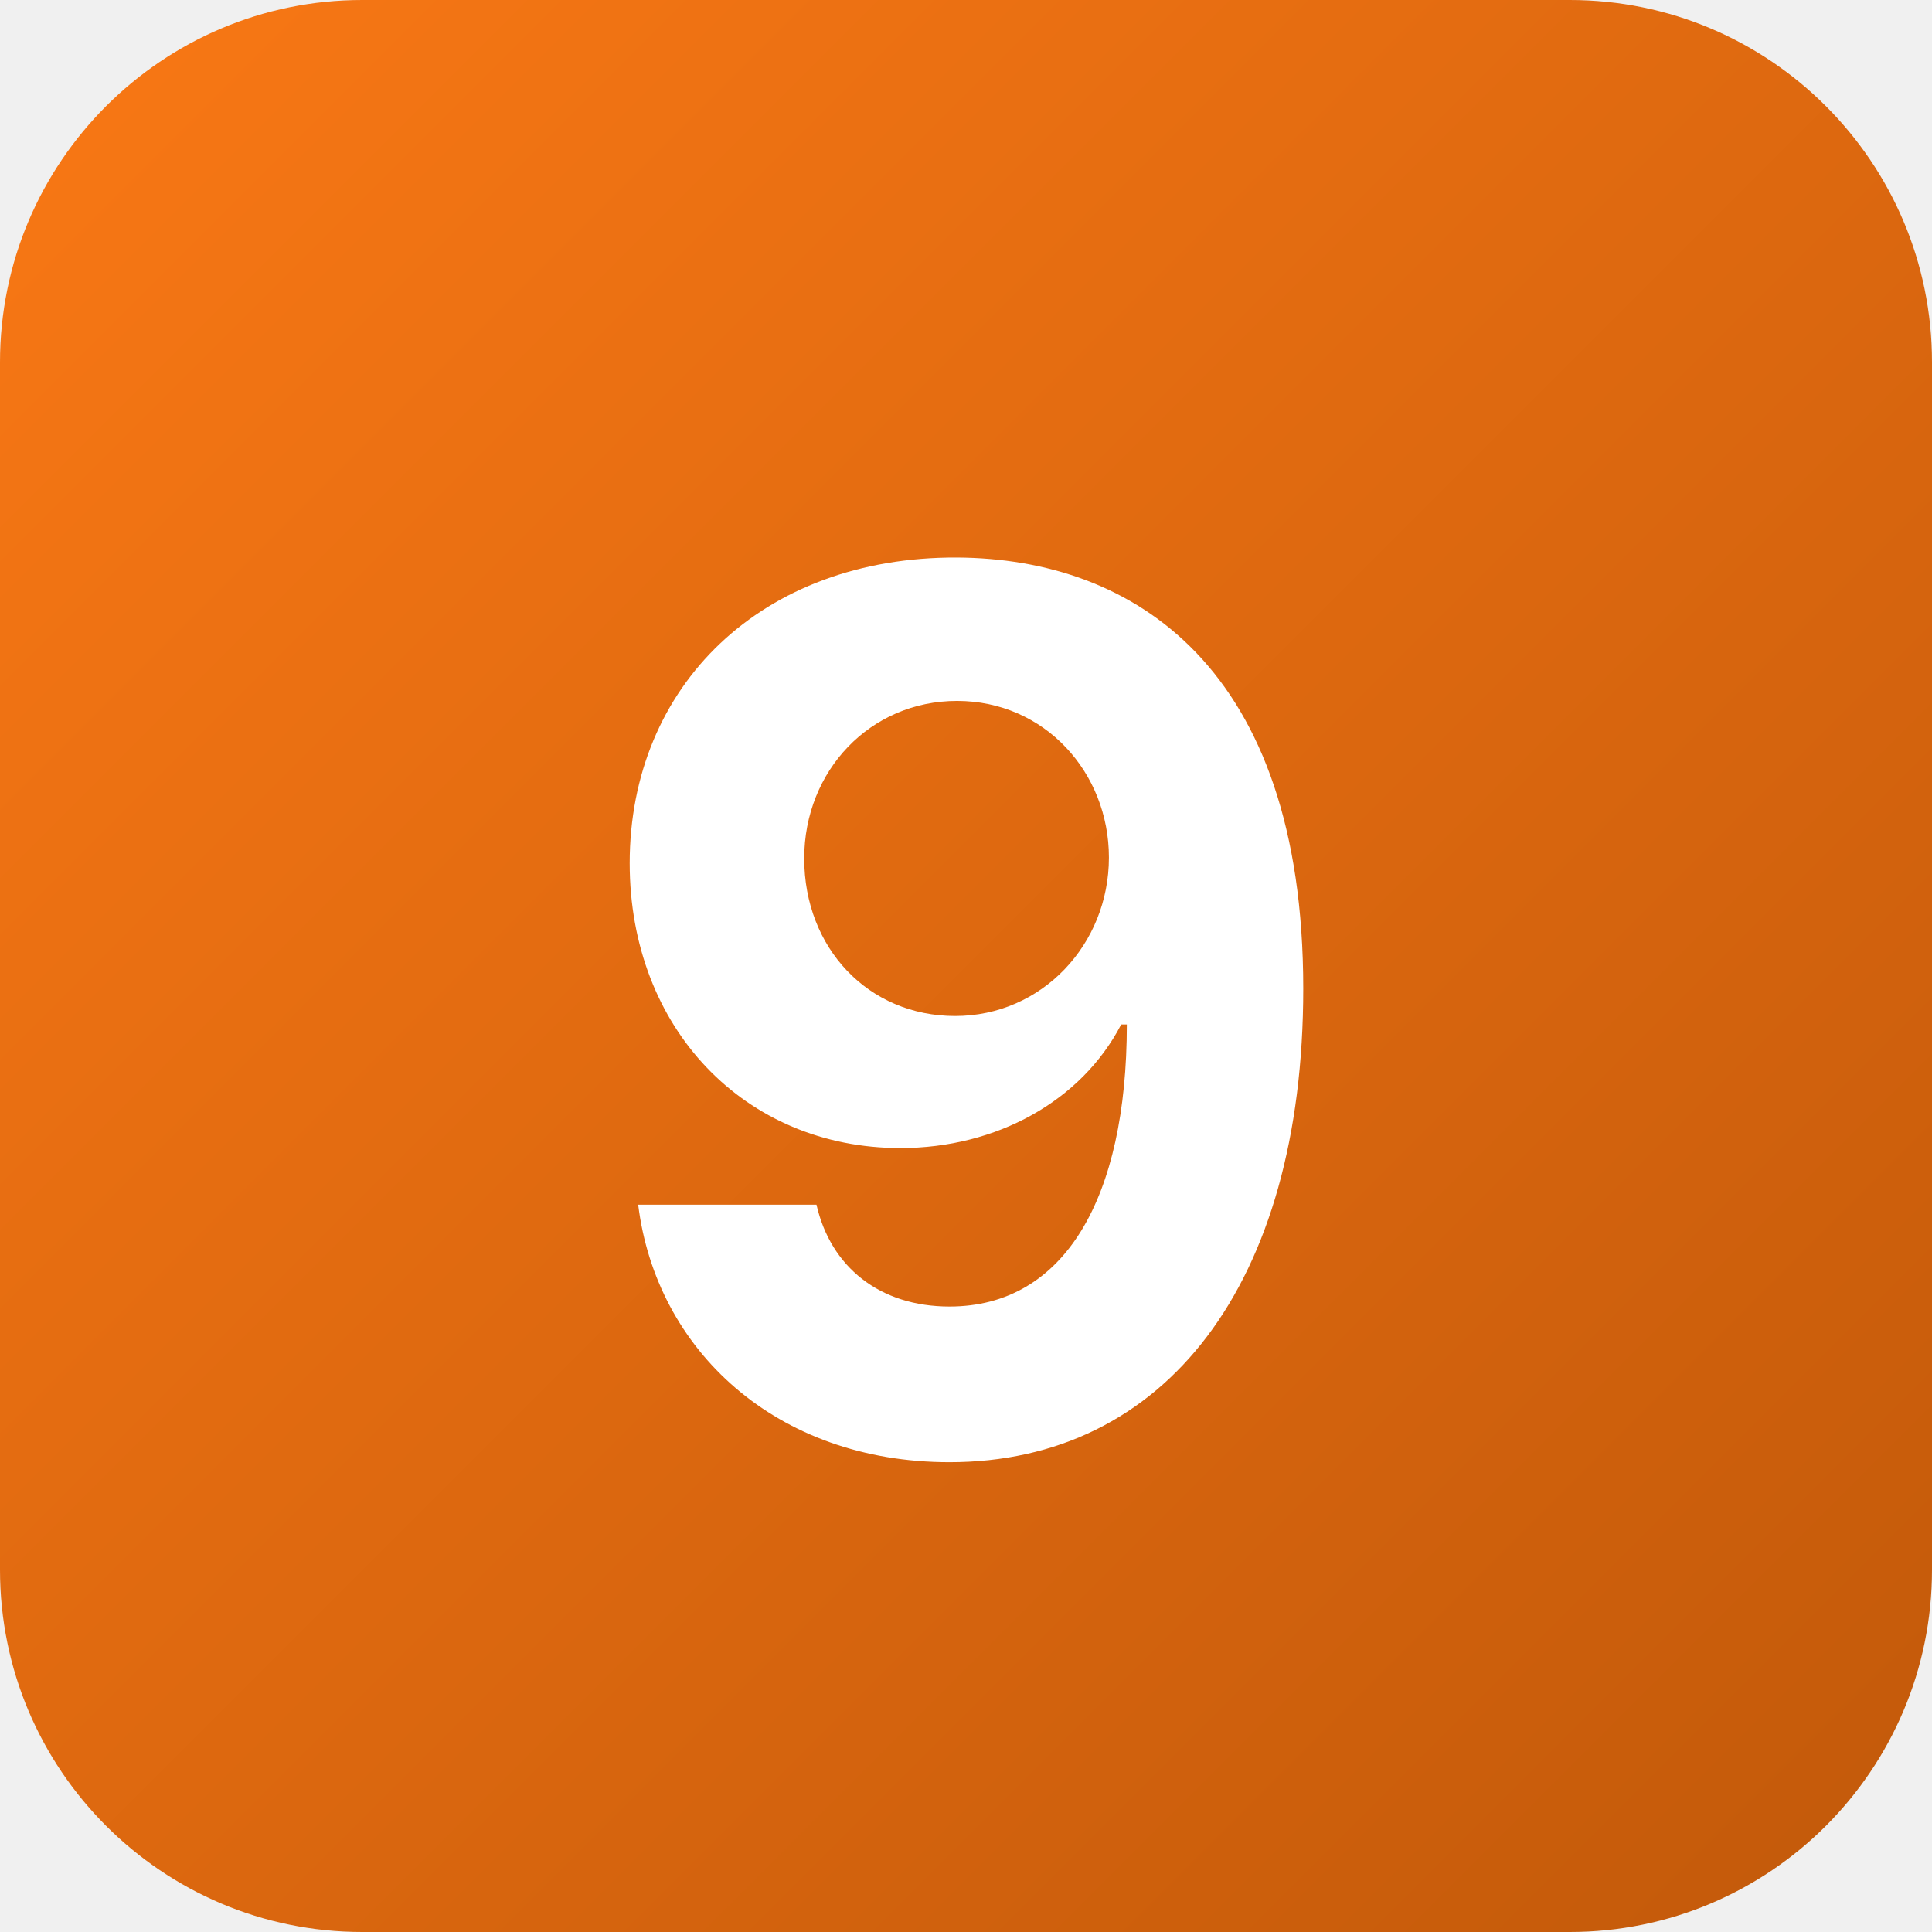
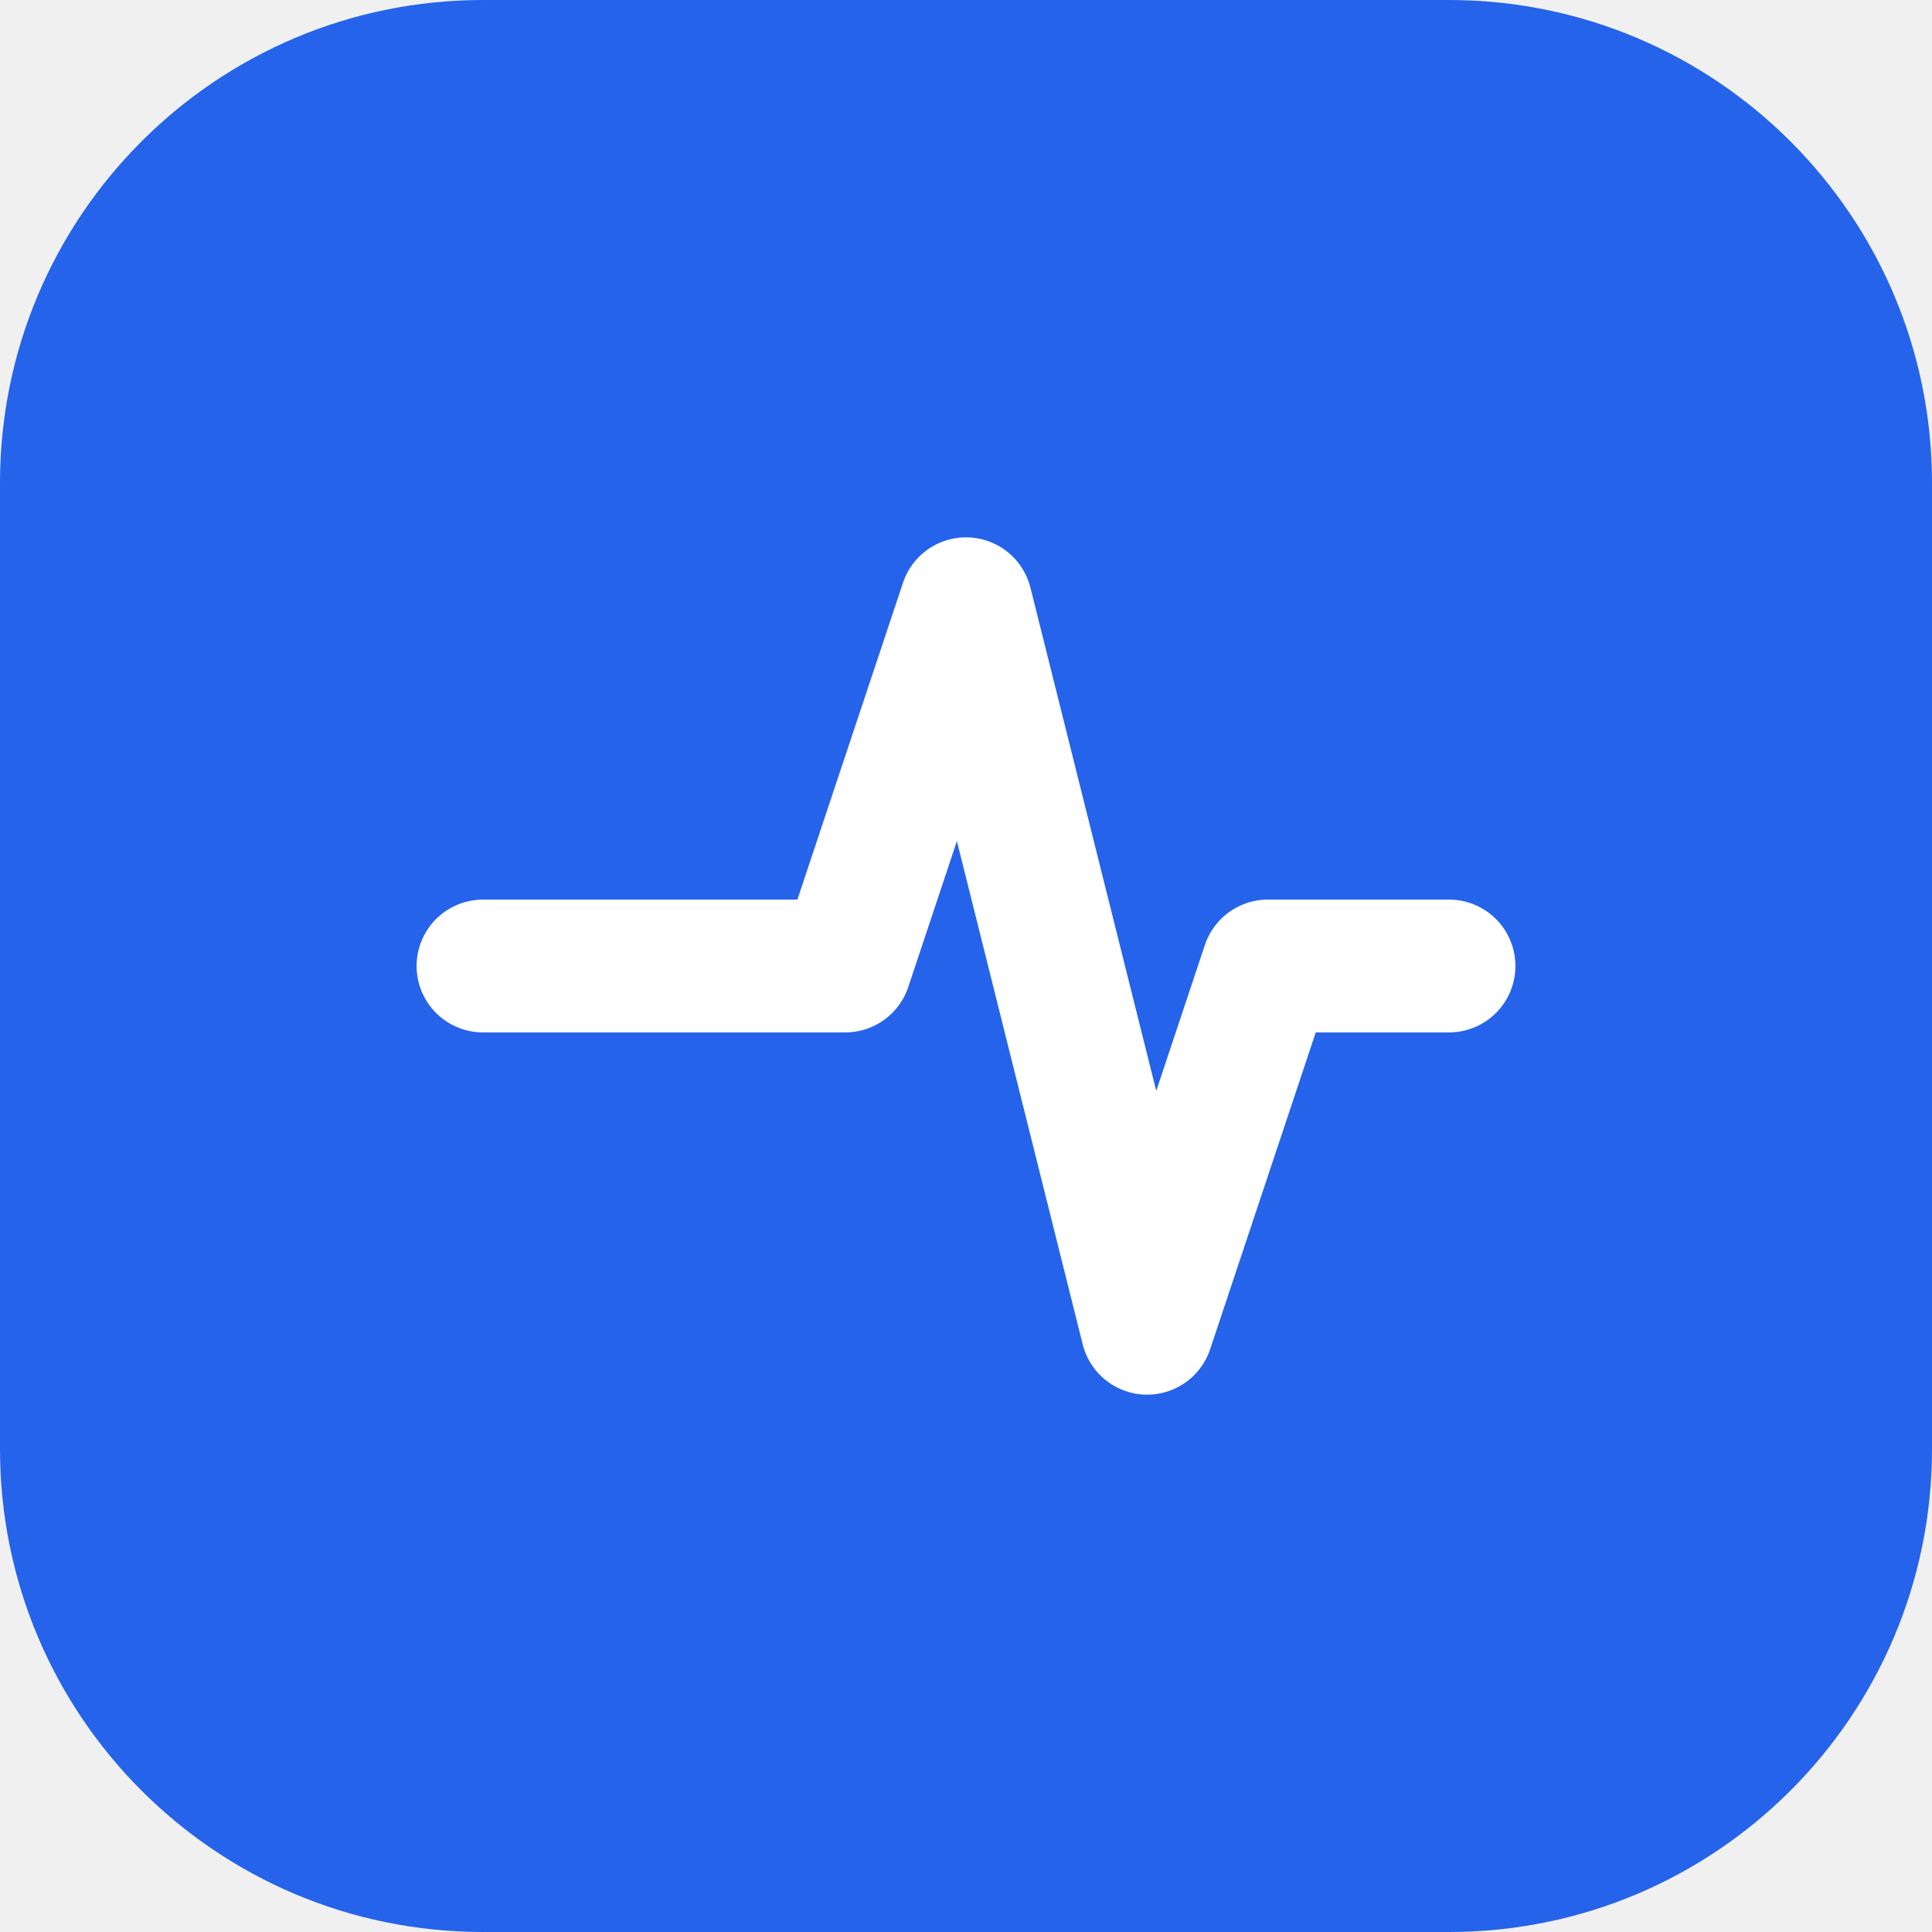
<svg xmlns="http://www.w3.org/2000/svg" width="32" height="32" viewBox="0 0 32 32" fill="none">
-   <rect width="32" height="32" rx="6" fill="url(#gradient)" />
-   <text x="16" y="24" font-family="system-ui, -apple-system, sans-serif" font-size="20" font-weight="700" fill="white" text-anchor="middle">9</text>
-   <defs>
-     <linearGradient id="gradient" x1="0" y1="0" x2="32" y2="32" gradientUnits="userSpaceOnUse">
-       <stop stop-color="#f97815" />
-       <stop offset="1" stop-color="#c2590a" />
-     </linearGradient>
-   </defs>
+   <rect width="32" height="32" rx="8" fill="#2563EB" />
+   <path d="M8 16h6l2-6 3 12 2-6h3" stroke="white" stroke-width="2.2" stroke-linecap="round" stroke-linejoin="round" />
</svg>
